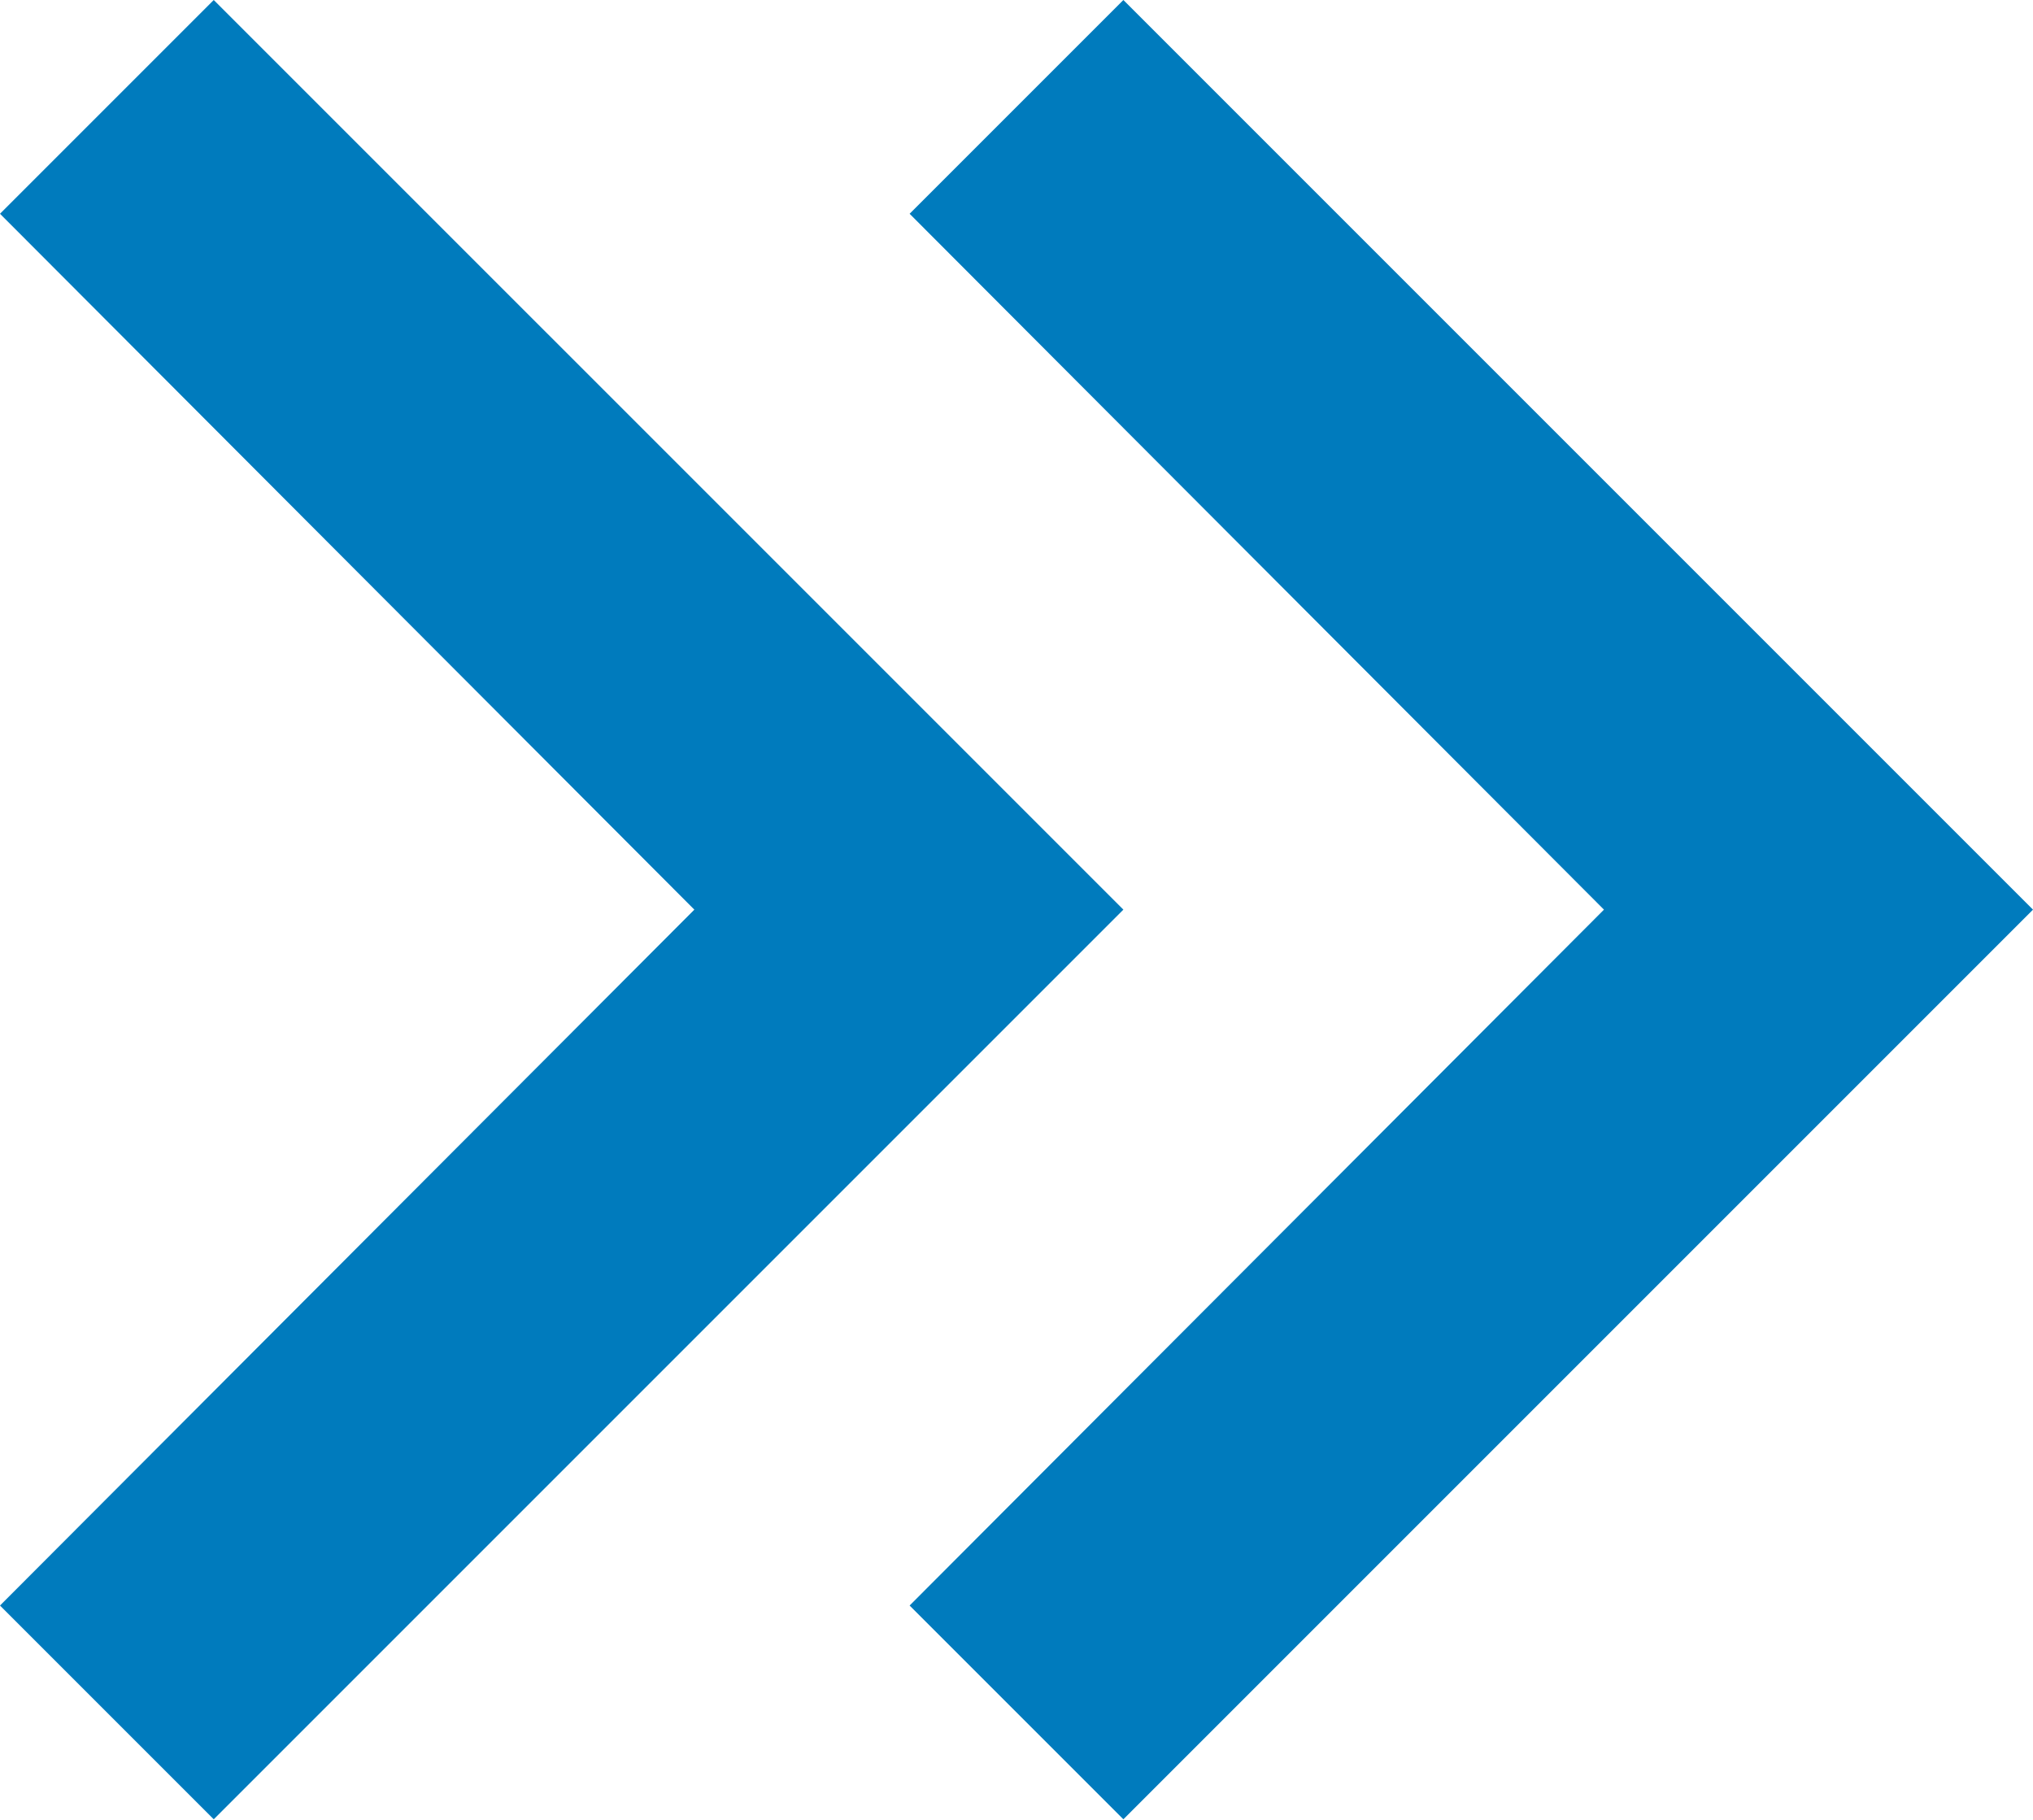
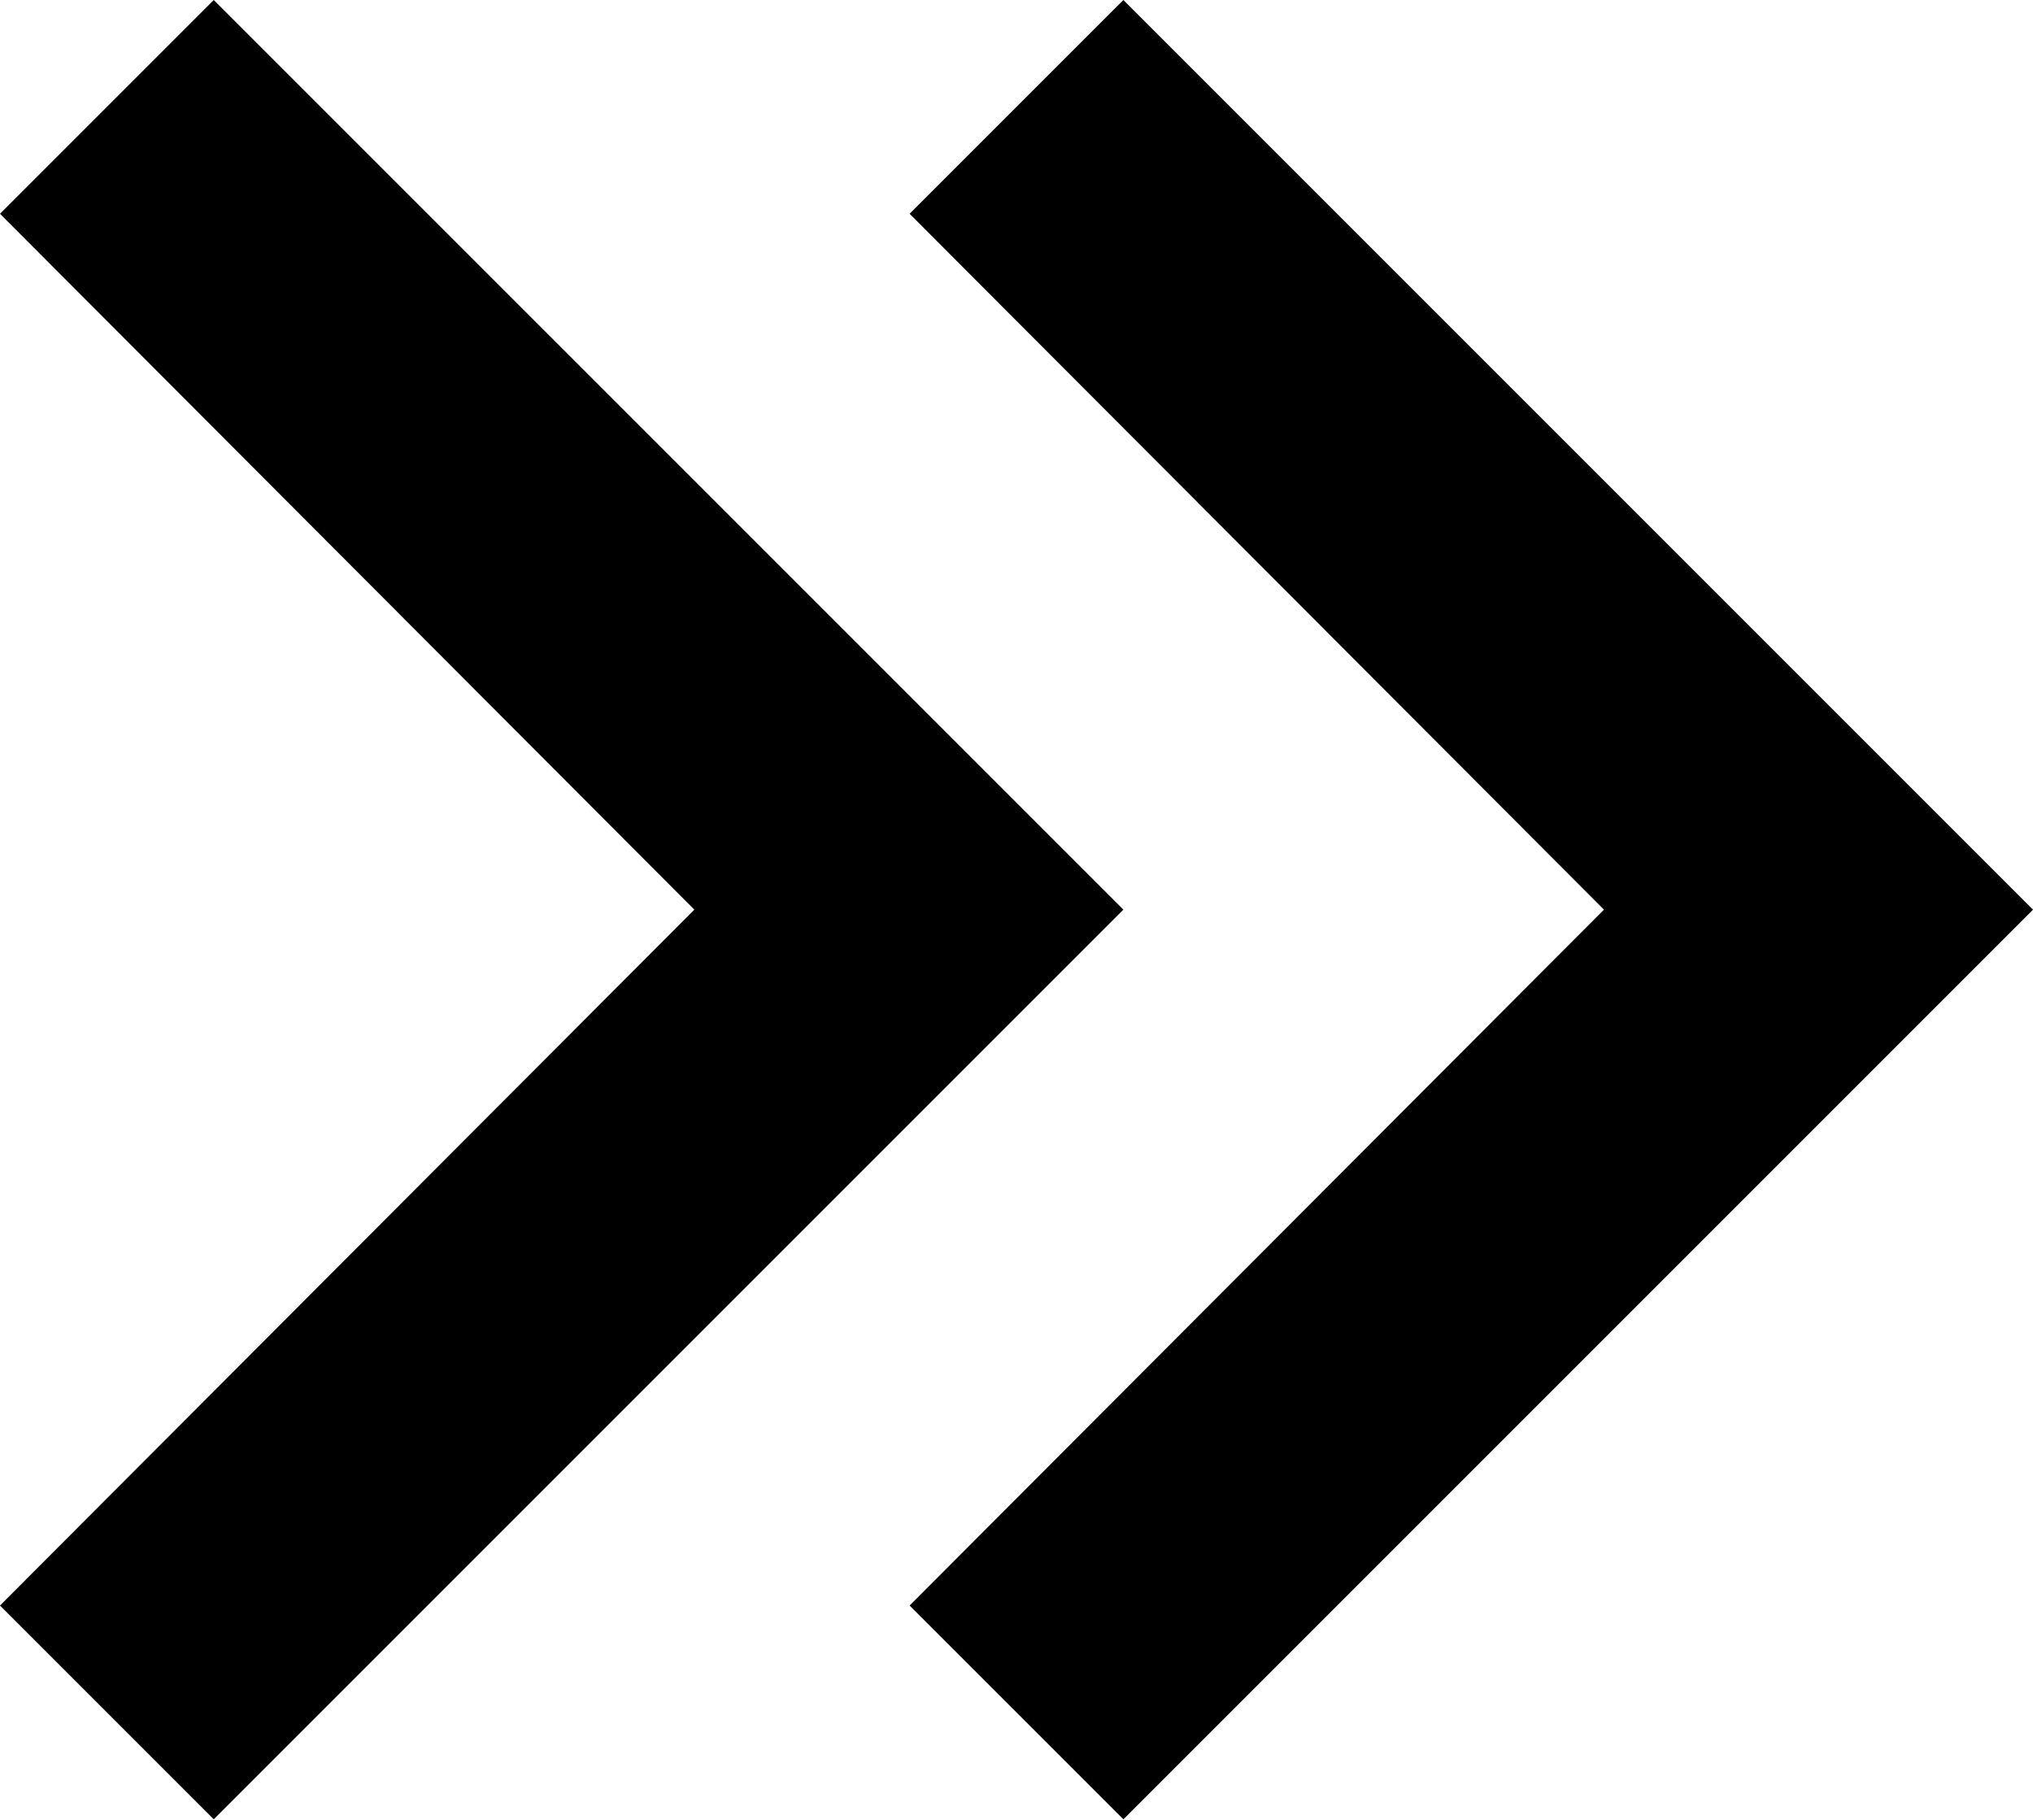
<svg xmlns="http://www.w3.org/2000/svg" width="13.41" height="12" viewBox="0 0 13.41 12">
-   <defs>
-     <style>.a{fill:#007bbd;}</style>
-   </defs>
  <g transform="translate(-6.59 -6)">
    <path class="a" d="M12.59,16.59,17.17,12,12.59,7.41,14,6l6,6-6,6Z" />
    <path class="a" d="M6.59,16.59,11.17,12,6.59,7.41,8,6l6,6L8,18Z" />
  </g>
</svg>
